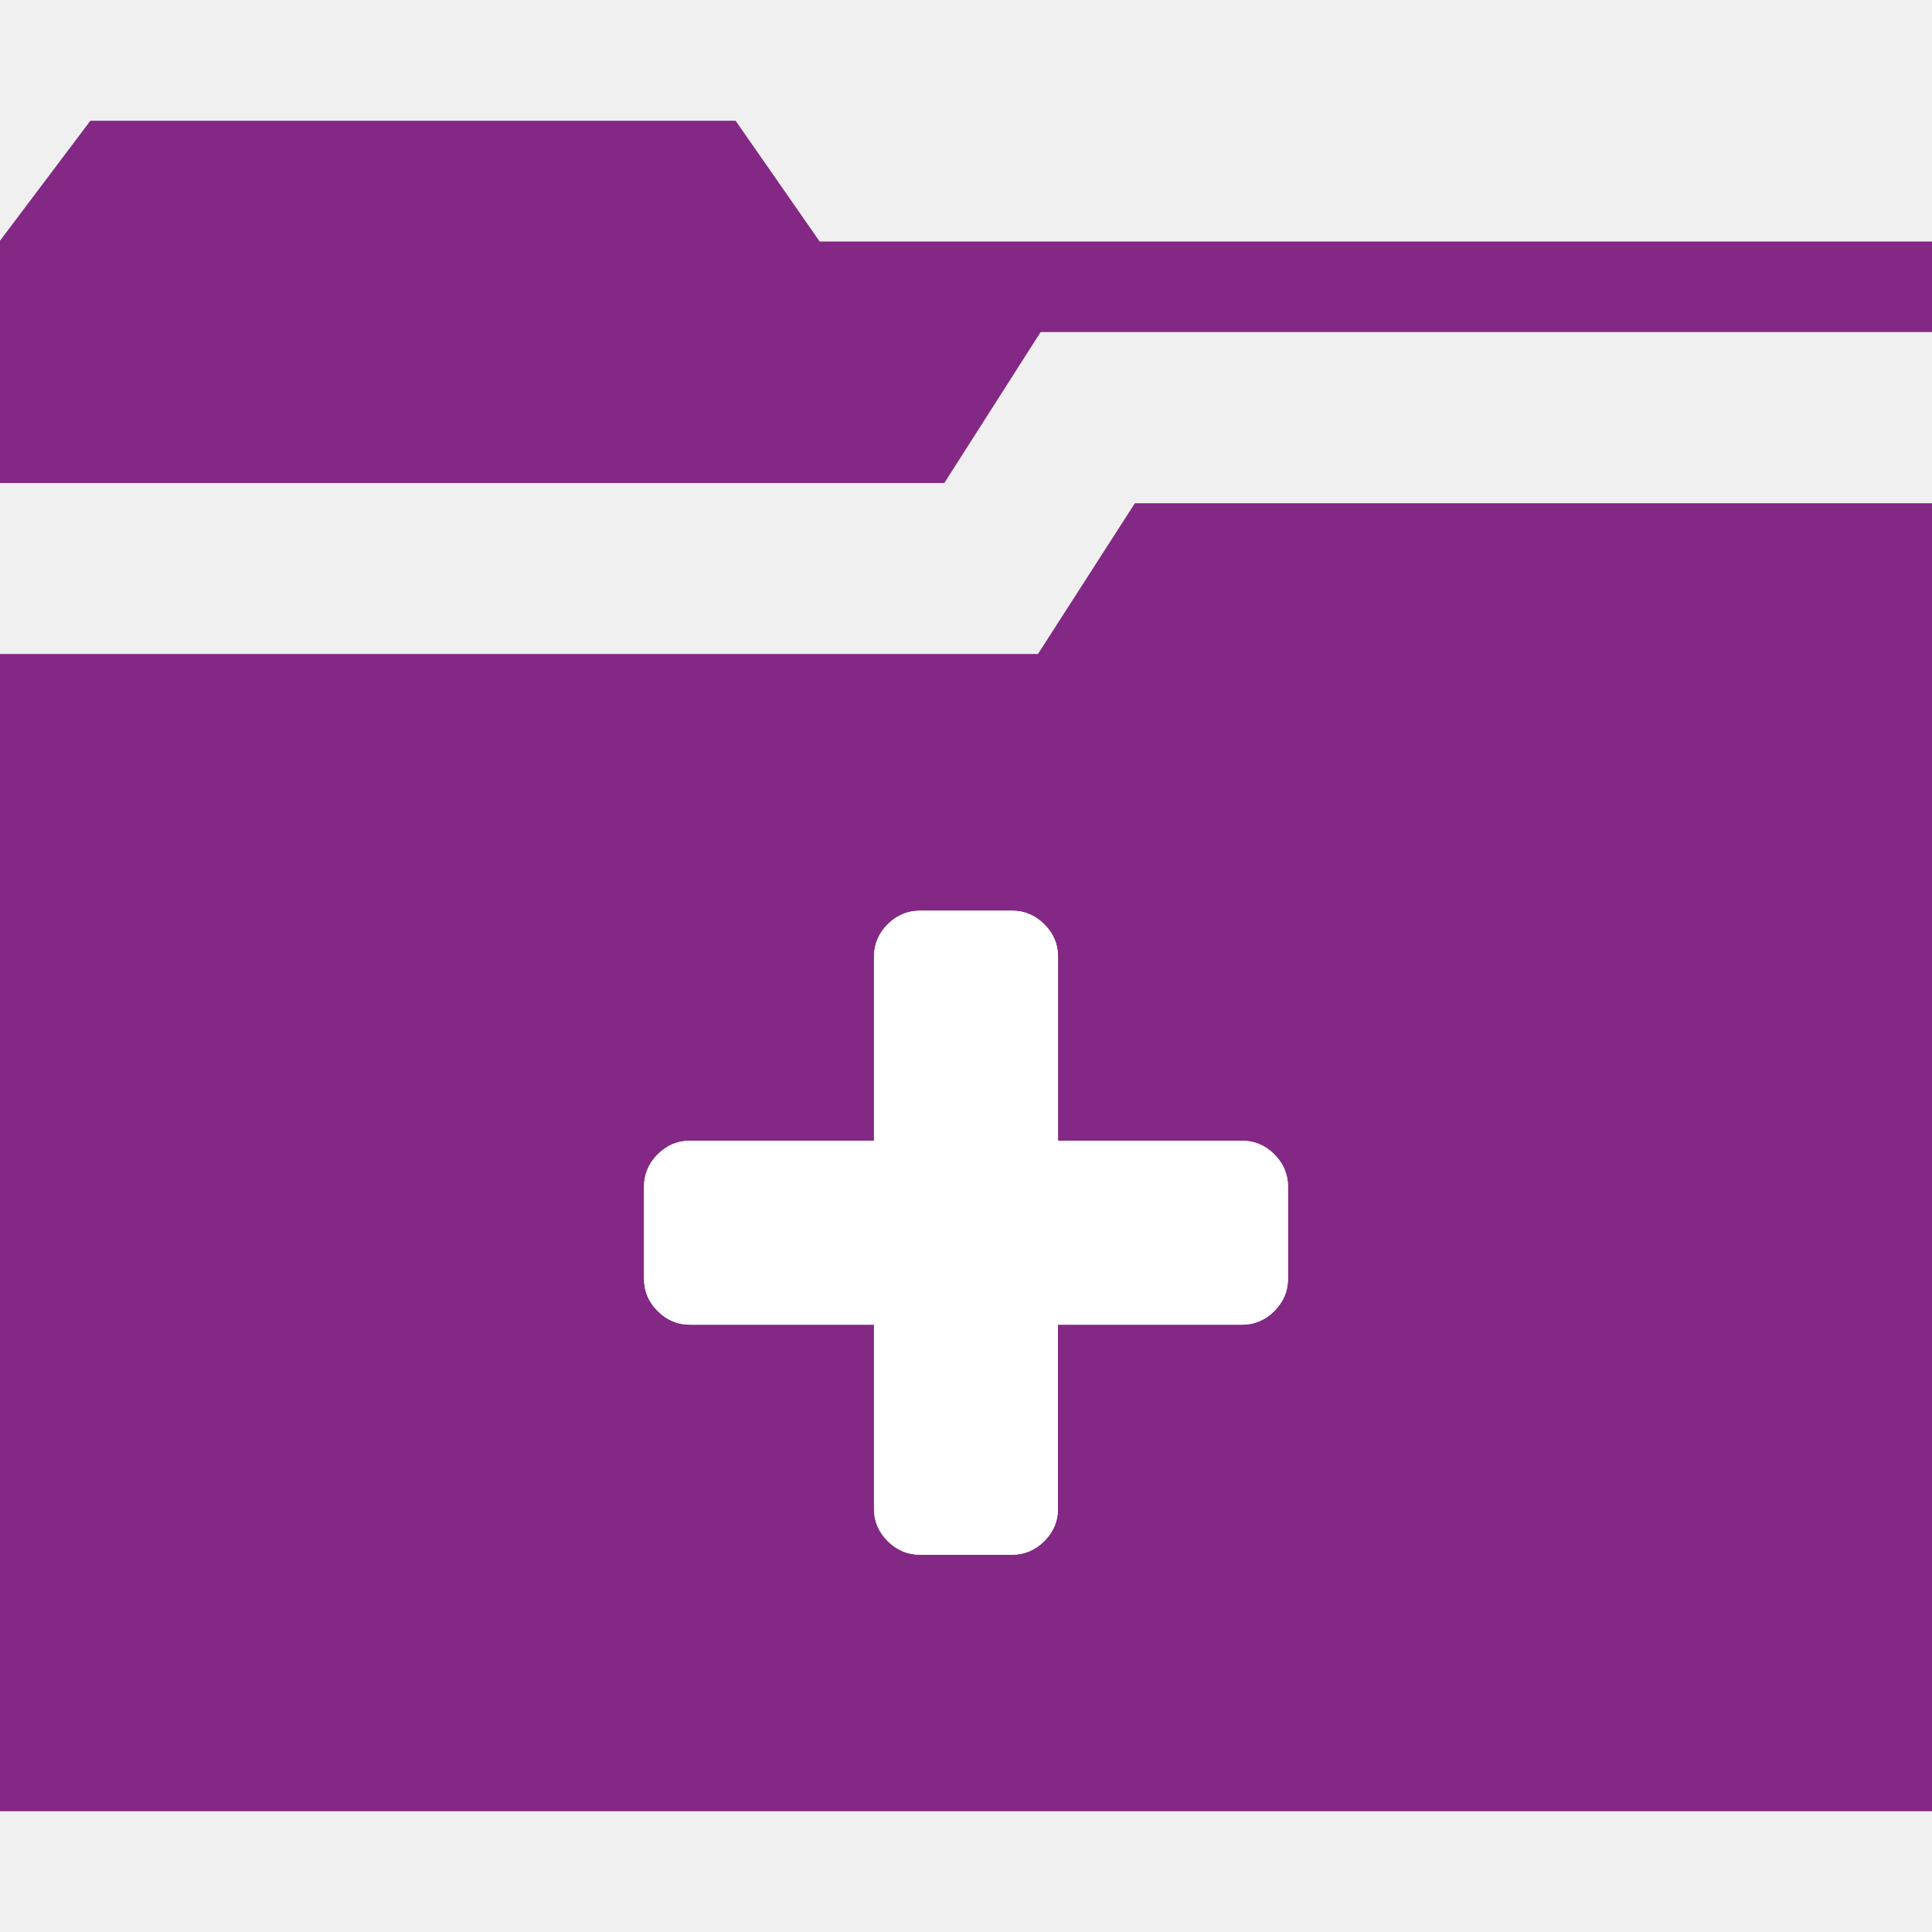
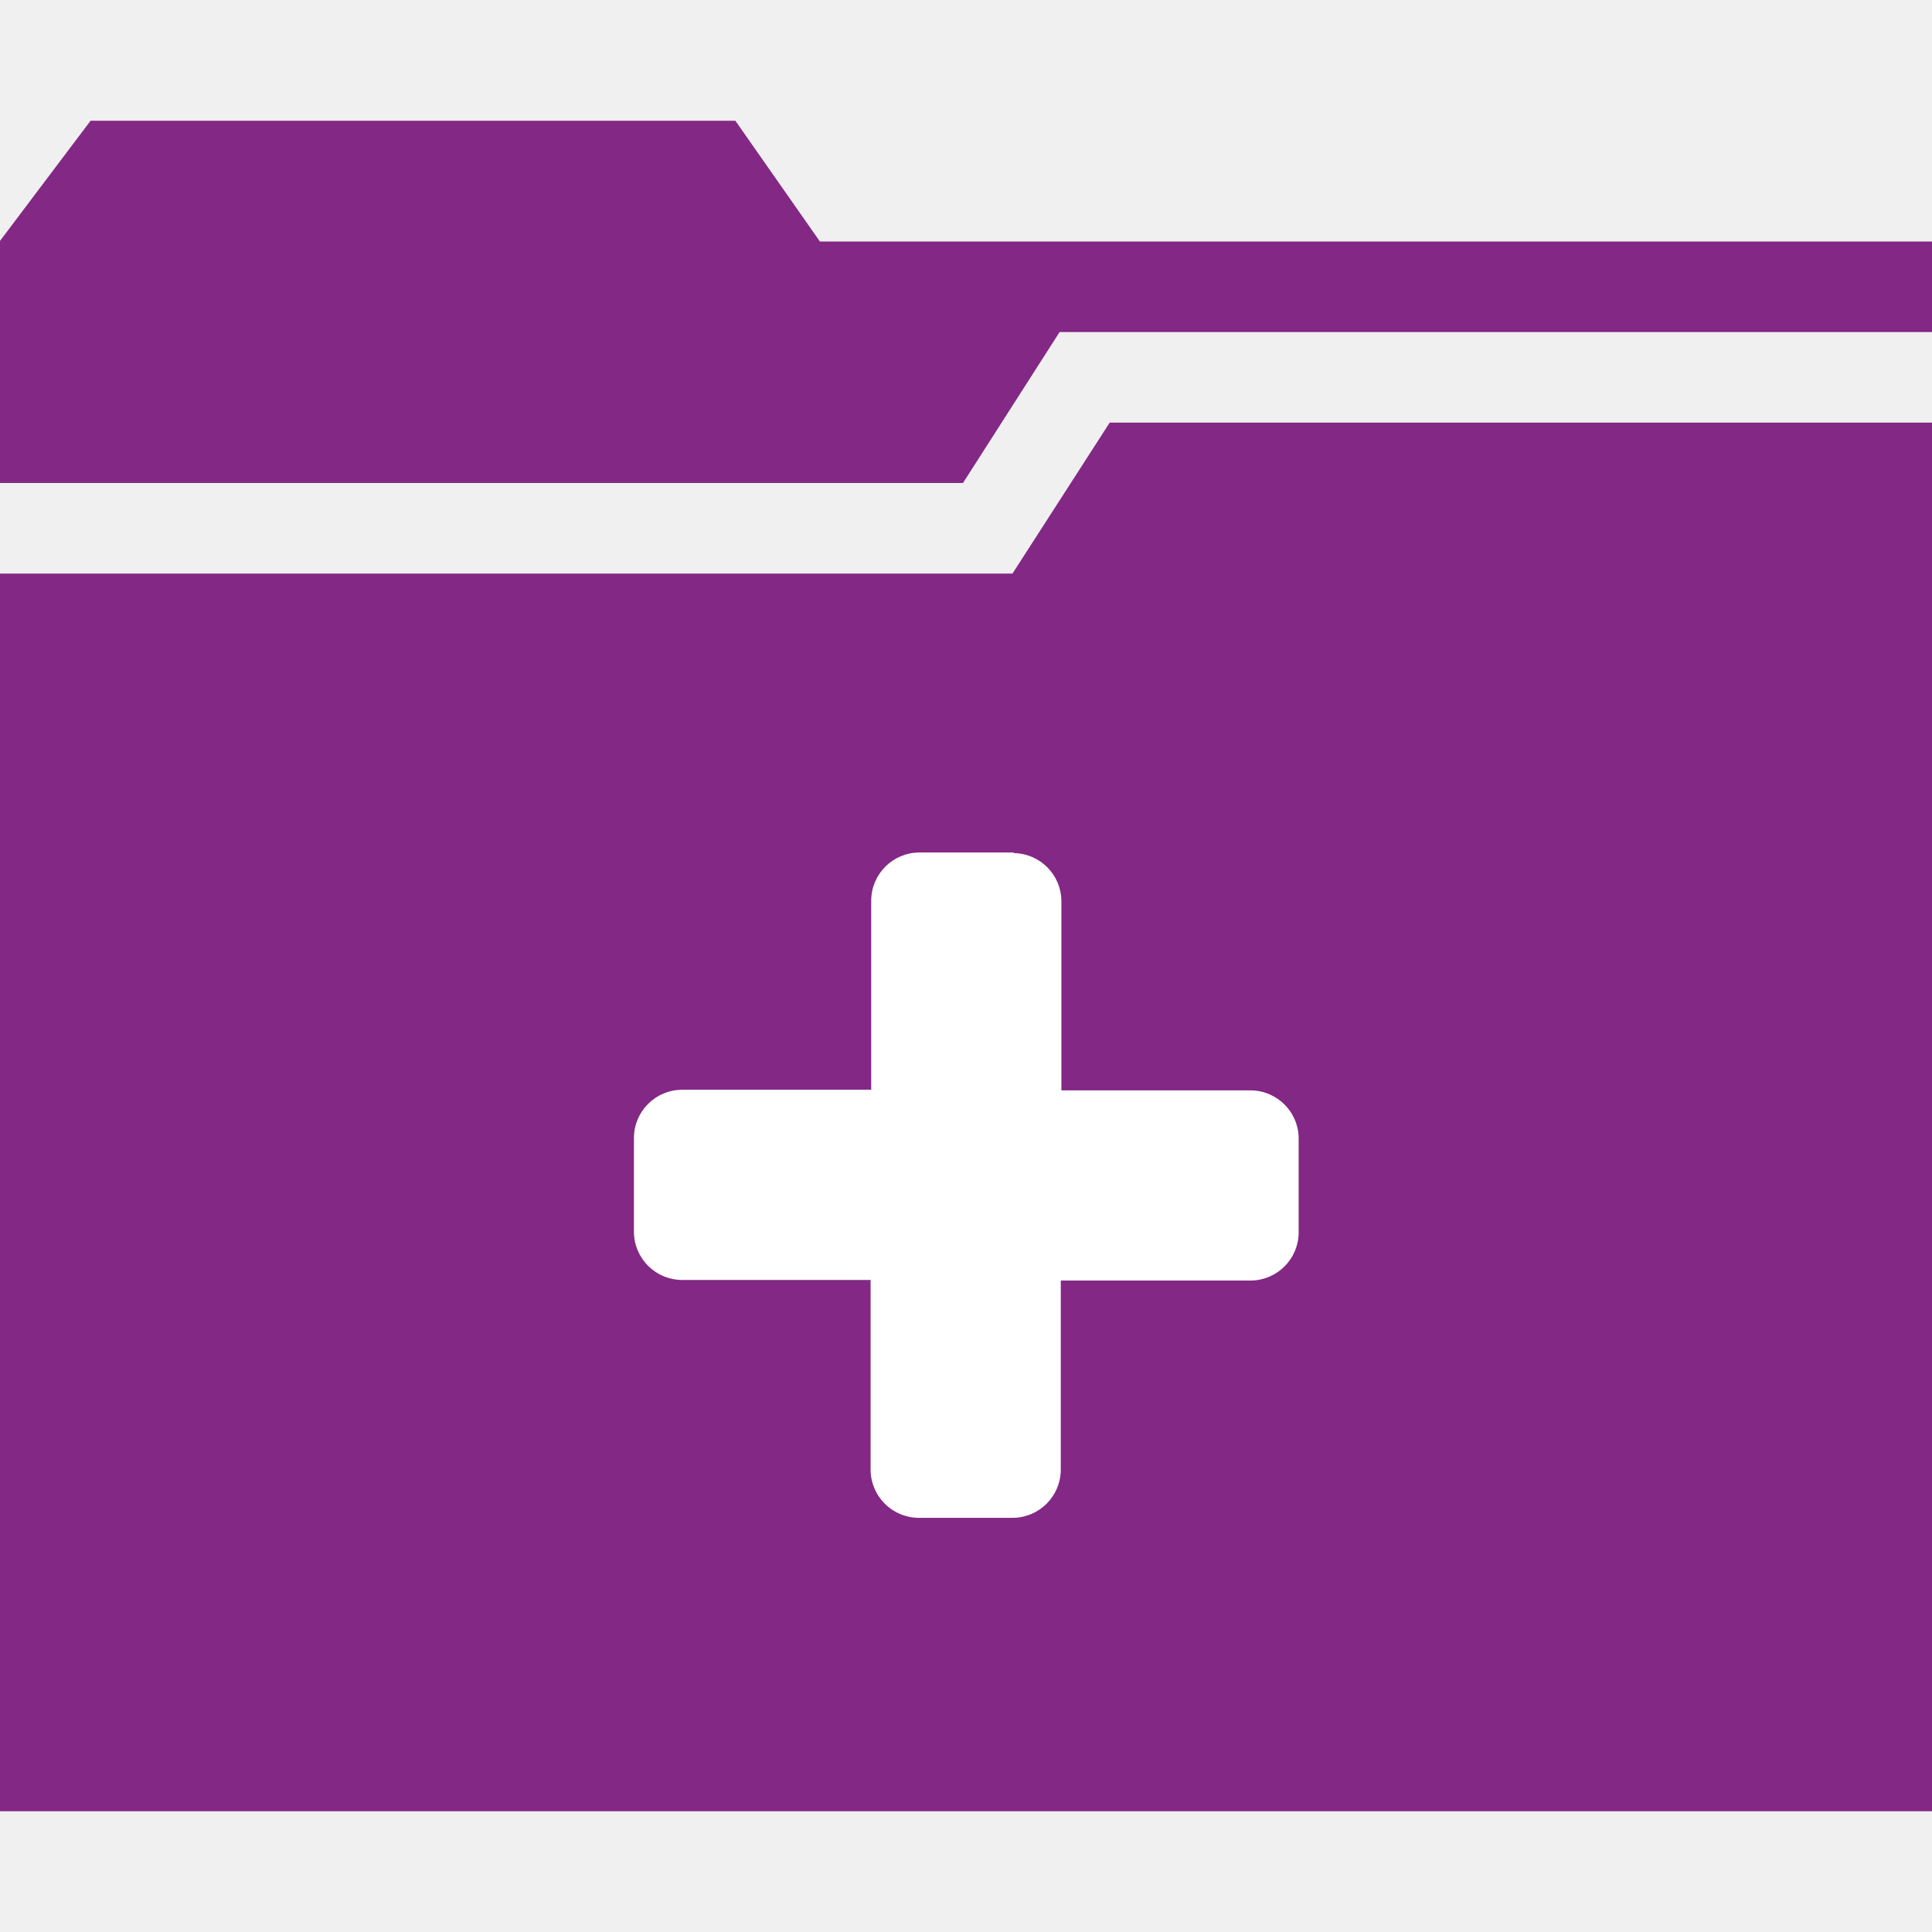
- <svg xmlns="http://www.w3.org/2000/svg" width="16" height="16" version="1.1" id="Layer_1" x="0px" y="0px" viewBox="0 0 32 32" style="enable-background:new 0 0 32 32;" xml:space="preserve">
-   <style type="text/css">
- 	.st0{display:none;}
- 	.st1{fill-rule:evenodd;clip-rule:evenodd;fill:#832884;}
- 	.st2{fill:#FFFFFF;}
- </style>
-   <g id="Layer_3">
- </g>
-   <g id="Layer_4" class="st0">
- </g>
-   <g id="Layer_5">
- </g>
-   <g id="Layer_6">
- </g>
-   <g id="Layer_2">
- </g>
-   <g id="Layer_7">
- </g>
-   <g id="Layer_8">
- </g>
-   <g>
-     <g>
-       <g>
-         <path class="st1" d="M17.192,10.832H0V30h32V8.335H18.797L17.192,10.832z" />
-         <polygon class="st1" points="13.576,4 12.184,2 1.497,2 0,3.987 0,8 15.641,8 17.236,5.5 32,5.5 32,4    " />
-       </g>
-     </g>
-     <g>
-       <path class="st2" d="M20.571,18.894h-3.047v-3.048c0-0.206-0.076-0.385-0.226-0.536c-0.151-0.151-0.33-0.226-0.536-0.226h-1.524    c-0.206,0-0.385,0.076-0.536,0.226c-0.151,0.151-0.226,0.33-0.226,0.536v3.048h-3.048c-0.206,0-0.385,0.075-0.535,0.226    c-0.151,0.151-0.226,0.329-0.226,0.536v1.523c0,0.207,0.075,0.385,0.226,0.536c0.151,0.151,0.329,0.226,0.535,0.226h3.048v3.048    c0,0.206,0.076,0.385,0.226,0.536c0.151,0.151,0.33,0.226,0.536,0.226h1.524c0.206,0,0.385-0.076,0.535-0.226    c0.151-0.151,0.226-0.33,0.226-0.536v-3.048h3.048c0.206,0,0.384-0.075,0.536-0.226c0.151-0.151,0.226-0.329,0.226-0.536v-1.523    c0-0.207-0.076-0.385-0.226-0.536C20.957,18.968,20.778,18.894,20.571,18.894z" />
-       <path class="st2" d="M21.333,21.179c0,0.207-0.076,0.385-0.226,0.536c-0.151,0.151-0.33,0.226-0.536,0.226h-3.048v3.048    c0,0.206-0.075,0.385-0.226,0.536c-0.151,0.151-0.329,0.226-0.535,0.226h-1.524c-0.206,0-0.385-0.076-0.536-0.226    c-0.151-0.151-0.226-0.33-0.226-0.536v-3.048h-3.048c-0.206,0-0.385-0.075-0.535-0.226c-0.151-0.151-0.226-0.329-0.226-0.536    v-1.523c0-0.207,0.075-0.385,0.226-0.536c0.151-0.151,0.329-0.226,0.535-0.226h3.048v-3.048c0-0.206,0.076-0.385,0.226-0.536    c0.151-0.151,0.33-0.226,0.536-0.226h1.524c0.206,0,0.385,0.076,0.536,0.226c0.151,0.151,0.226,0.33,0.226,0.536v3.048h3.047    c0.206,0,0.385,0.075,0.536,0.226c0.151,0.151,0.226,0.329,0.226,0.536V21.179z" />
-     </g>
-   </g>
+ <svg xmlns="http://www.w3.org/2000/svg" id="Layer_1" data-name="Layer 1" viewBox="0 0 32 32">
+   <defs>
+     <style>.cls-1,.cls-3{fill:#832884;}.cls-1{fill-rule:evenodd;}.cls-2{fill:#fff;}</style>
+   </defs>
+   <path class="cls-1" d="M16.77,9.5H0V30H32V7H18.38Z" />
+   <polygon class="cls-1" points="13.58 4 12.18 2 1.5 2 0 3.99 0 8 15.95 8 17.55 5.5 32 5.5 32 4 13.58 4" />
+   <path class="cls-2" d="M15.21,25.6A1.27,1.27,0,0,1,14,24.34V21.67H11.29A1.27,1.27,0,0,1,10,20.41V18.84a1.27,1.27,0,0,1,1.26-1.26H14V14.91a1.27,1.27,0,0,1,1.26-1.26h1.57A1.27,1.27,0,0,1,18,14.91v2.67h2.67A1.27,1.27,0,0,1,22,18.84v1.57a1.27,1.27,0,0,1-1.26,1.26H18v2.67a1.27,1.27,0,0,1-1.26,1.26Z" />
+   <path class="cls-3" d="M16.79,14.13a.8.8,0,0,1,.79.79v3.14h3.14a.8.8,0,0,1,.79.79v1.57a.8.8,0,0,1-.79.79H17.57v3.14a.8.8,0,0,1-.79.79H15.21a.8.8,0,0,1-.79-.79V21.2H11.29a.8.8,0,0,1-.79-.79V18.84a.8.8,0,0,1,.79-.79h3.14V14.91a.8.8,0,0,1,.79-.79h1.57m0-.95H15.21a1.75,1.75,0,0,0-1.73,1.73v2.19H11.29a1.75,1.75,0,0,0-1.73,1.73v1.57a1.75,1.75,0,0,0,1.73,1.73h2.19v2.19a1.75,1.75,0,0,0,1.73,1.73h1.57a1.75,1.75,0,0,0,1.73-1.73V22.15h2.19a1.75,1.75,0,0,0,1.73-1.73V18.84a1.75,1.75,0,0,0-1.73-1.73H18.52V14.91a1.75,1.75,0,0,0-1.73-1.73Z" />
</svg>
